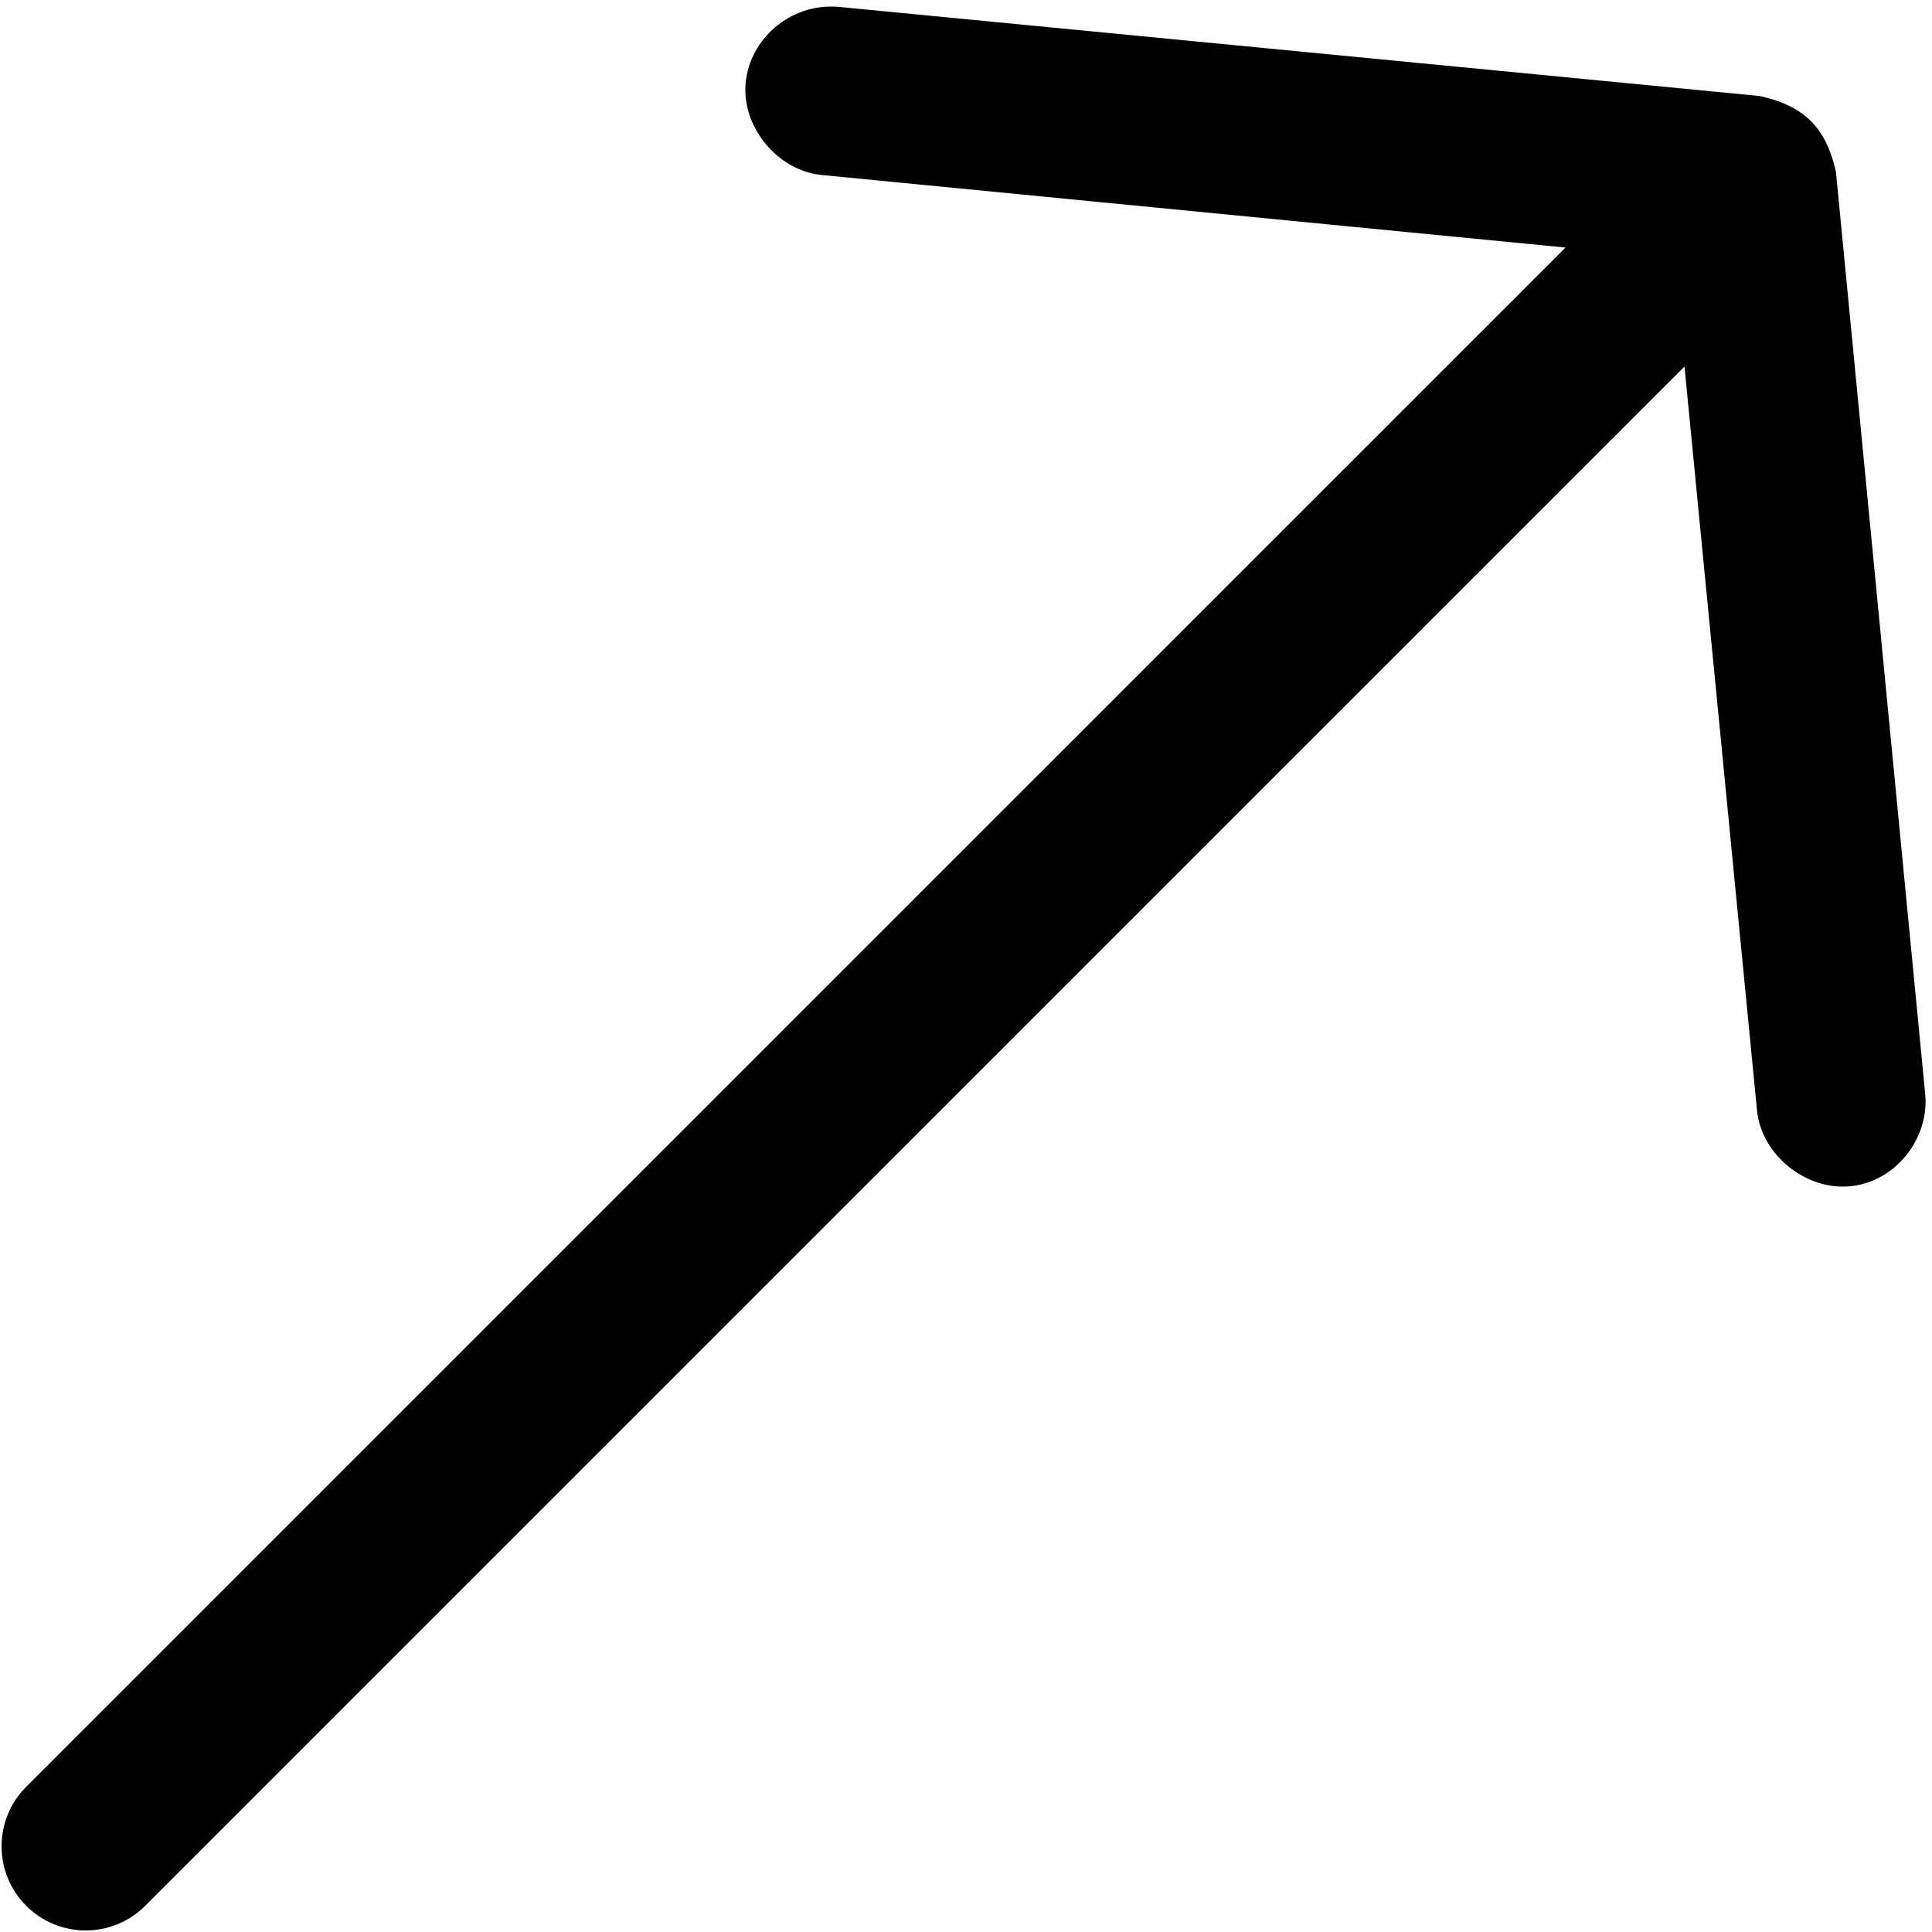
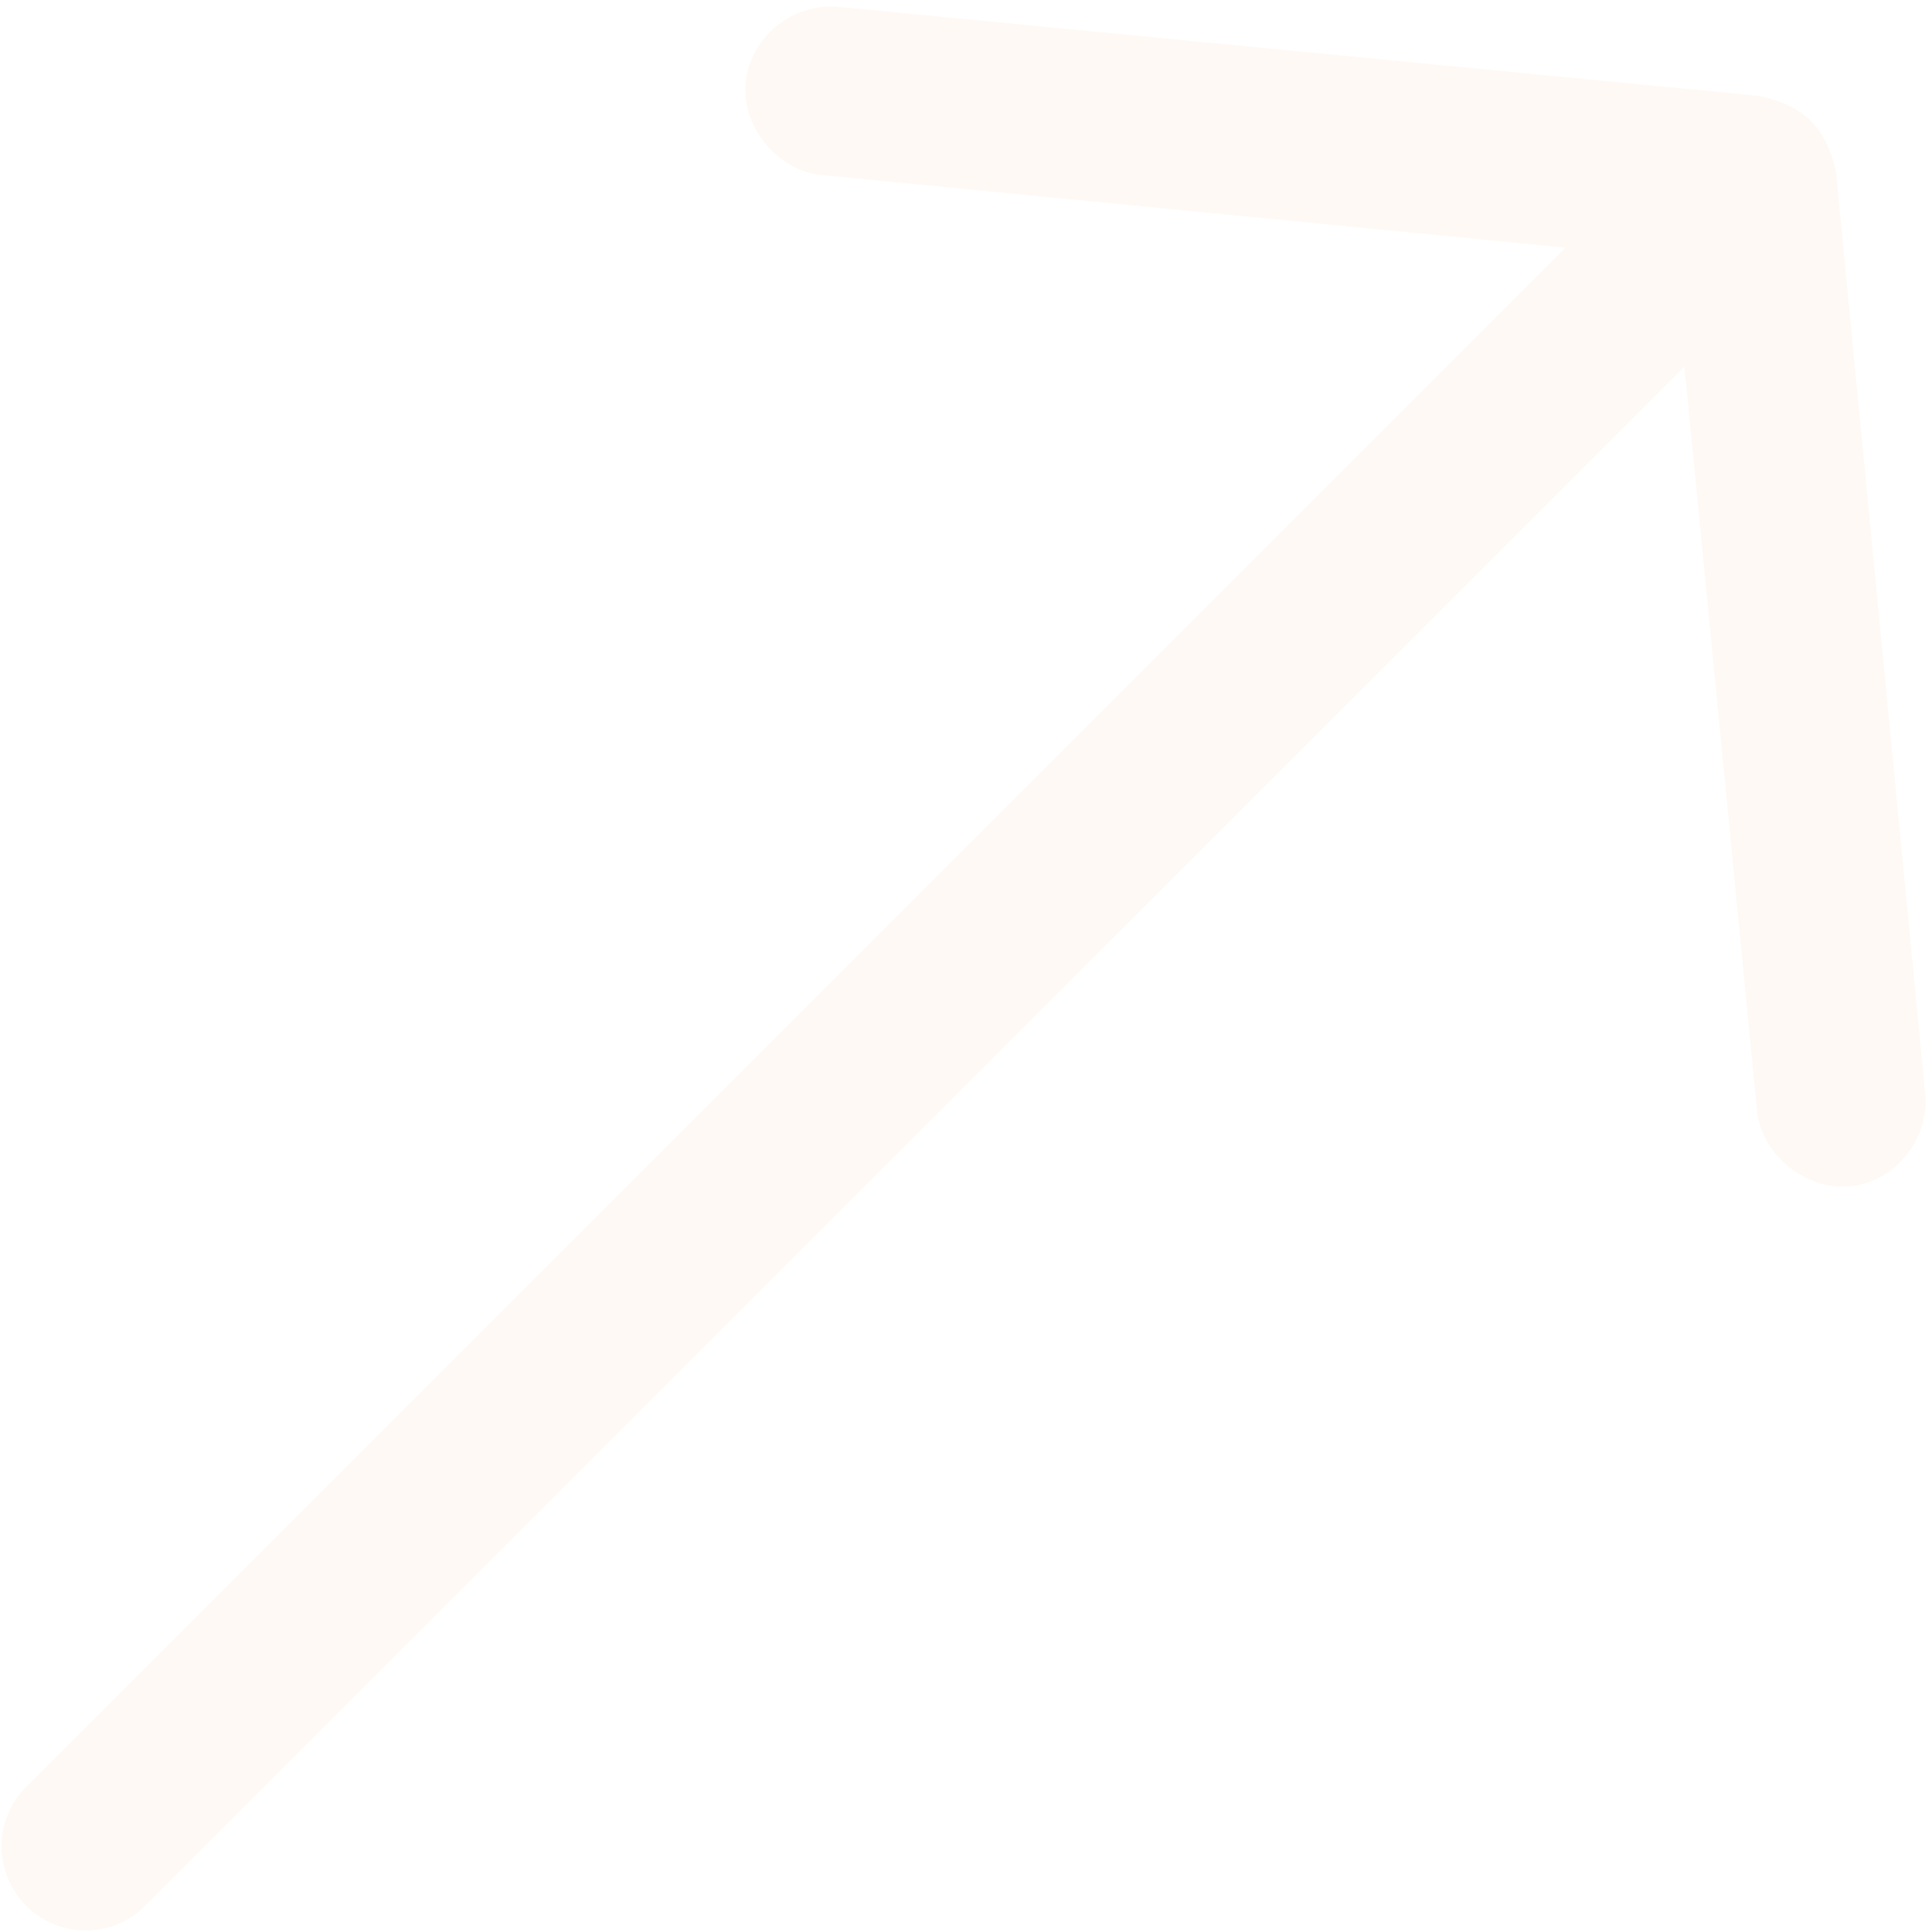
<svg xmlns="http://www.w3.org/2000/svg" width="53" height="53" viewBox="0 0 53 53" fill="none">
-   <path d="M48.275 2.634L22.98 0.186C21.669 0.092 20.569 1.069 20.455 2.277C20.342 3.485 21.338 4.688 22.546 4.801L42.946 6.791L0.719 49.017C-0.182 49.919 -0.182 51.38 0.719 52.281C1.62 53.183 3.082 53.183 3.983 52.281L46.21 10.055L48.199 30.454C48.312 31.663 49.514 32.644 50.723 32.545C51.999 32.441 52.928 31.229 52.814 30.021L50.366 4.725C50.083 3.422 49.418 2.892 48.275 2.634Z" fill="black" />
+   <path d="M48.275 2.634L22.98 0.186C21.669 0.092 20.569 1.069 20.455 2.277C20.342 3.485 21.338 4.688 22.546 4.801L42.946 6.791L0.719 49.017C-0.182 49.919 -0.182 51.38 0.719 52.281C1.62 53.183 3.082 53.183 3.983 52.281L46.21 10.055L48.199 30.454C48.312 31.663 49.514 32.644 50.723 32.545C51.999 32.441 52.928 31.229 52.814 30.021L50.366 4.725C50.083 3.422 49.418 2.892 48.275 2.634Z" fill="#fef9f4" />
</svg>
